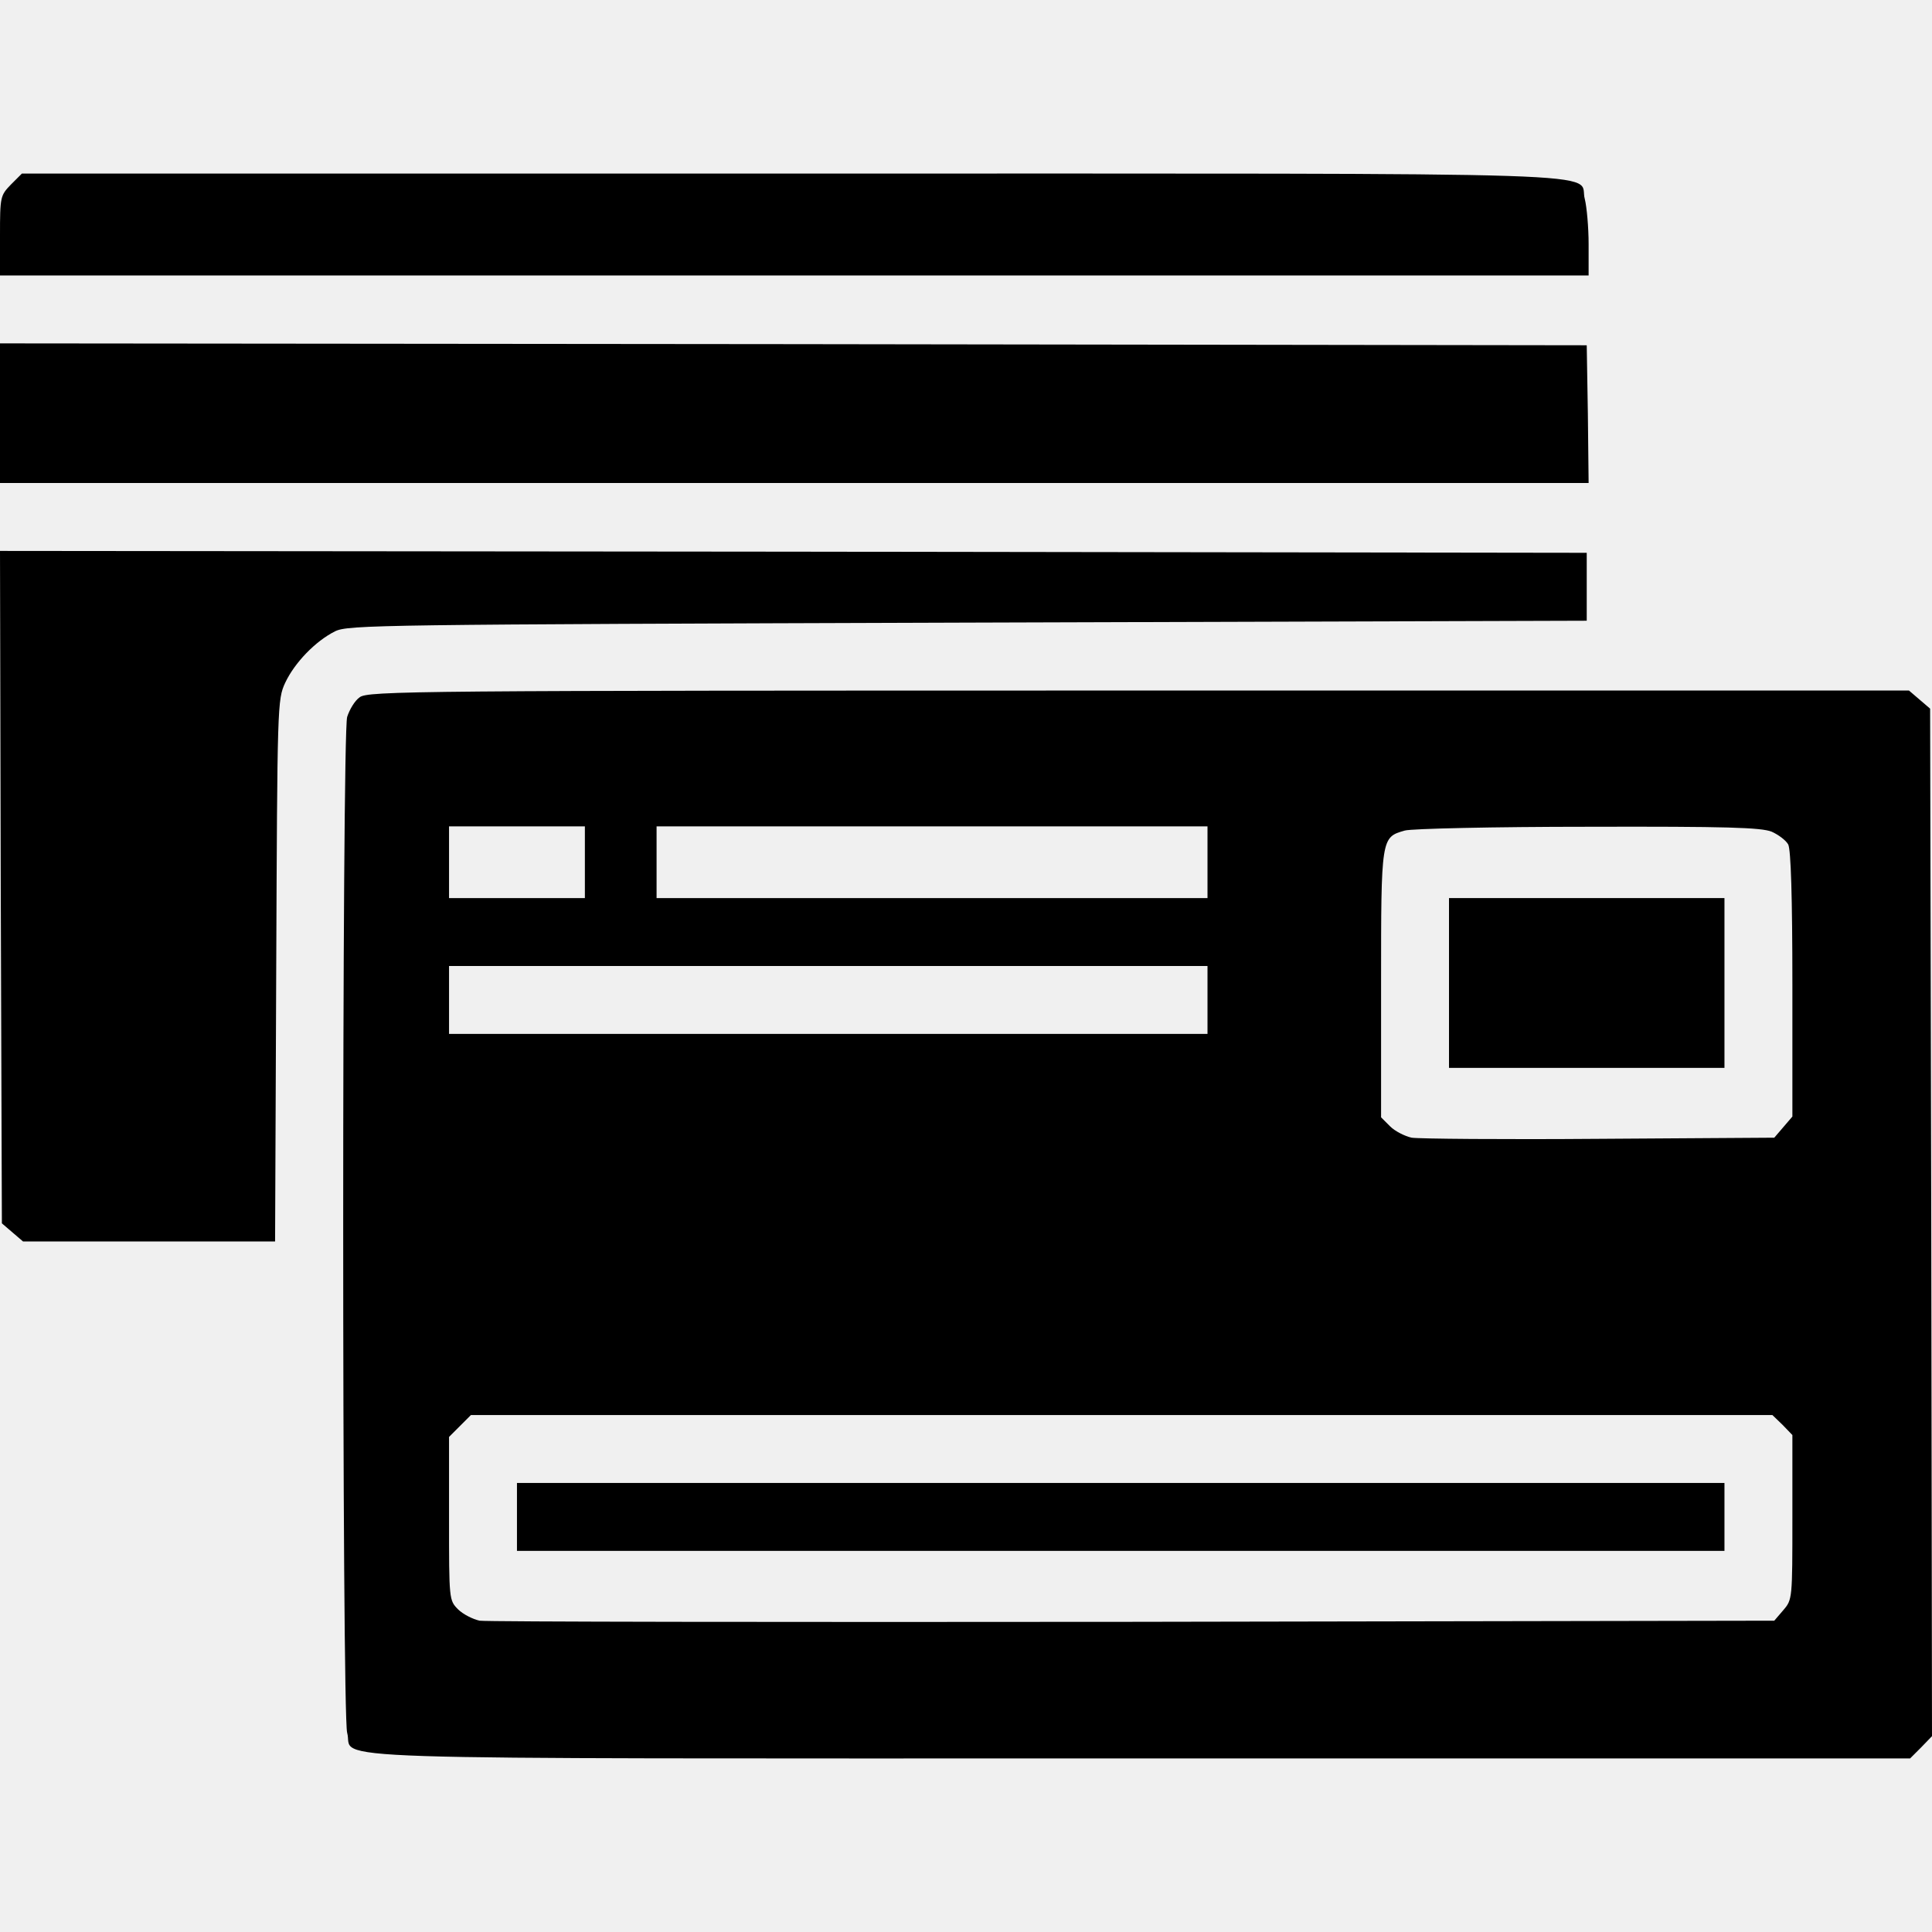
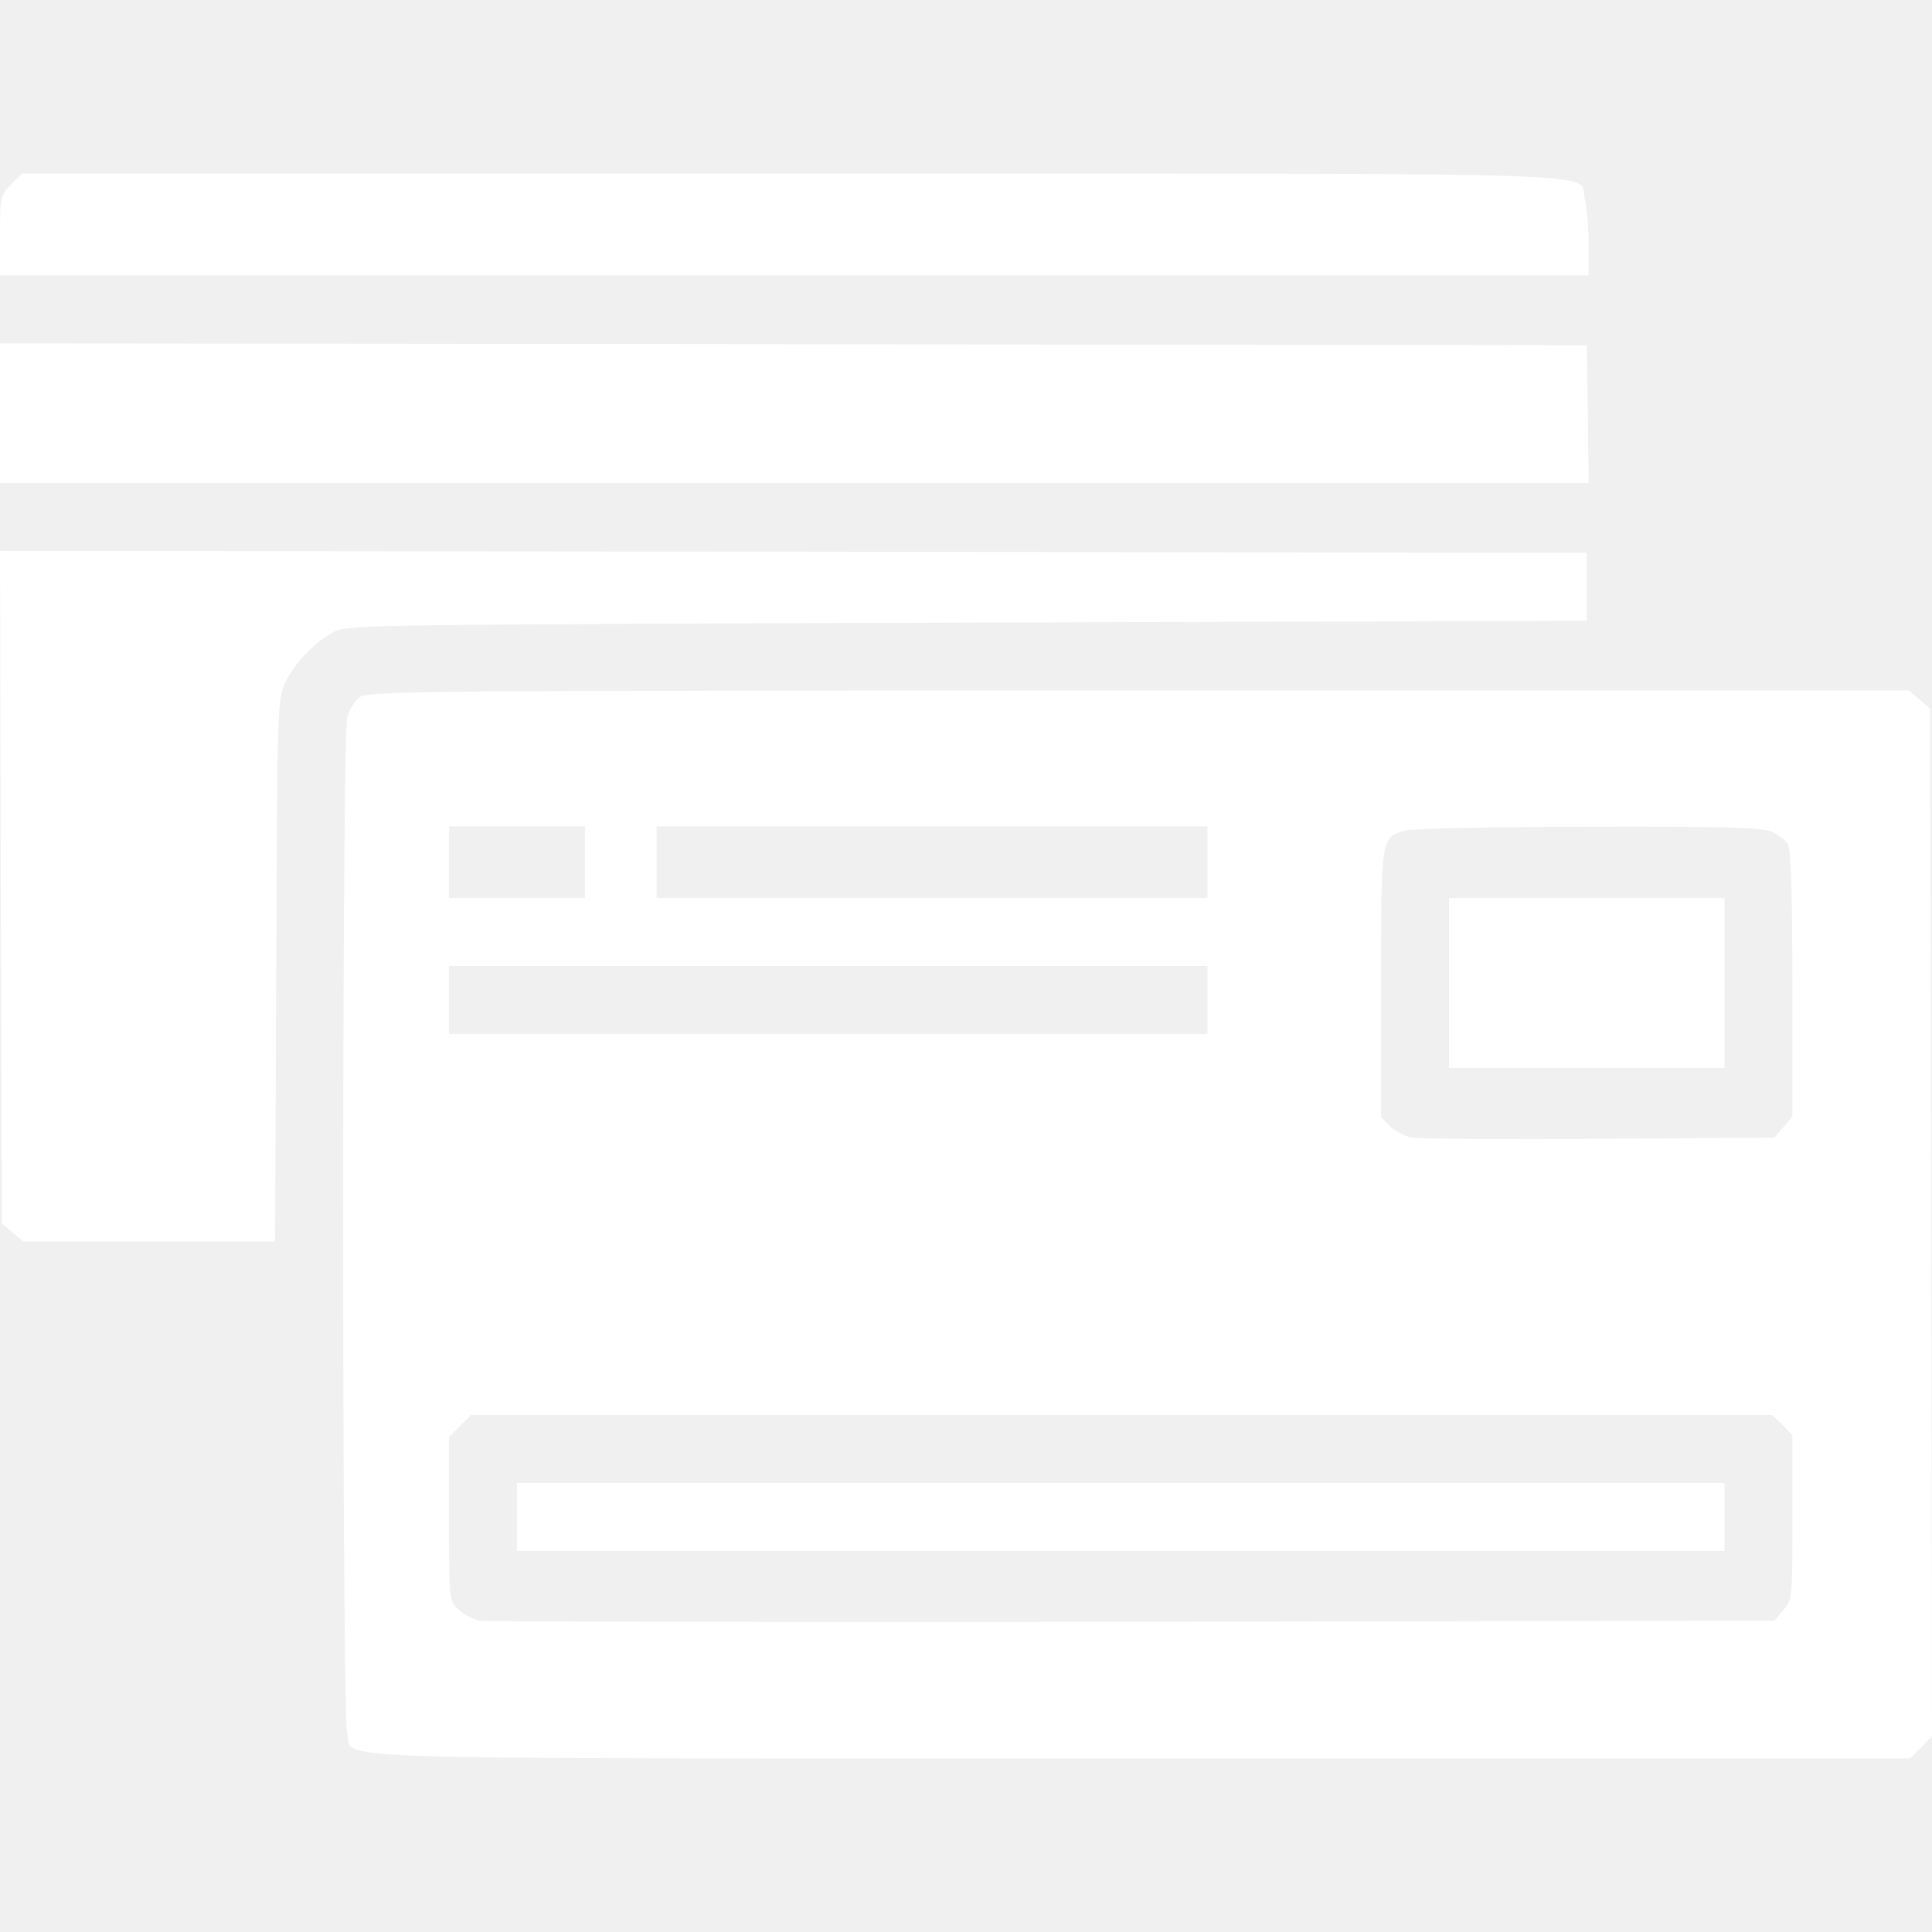
<svg xmlns="http://www.w3.org/2000/svg" version="1.0" width="512pt" height="512pt" viewBox="0 0 512 512" preserveAspectRatio="xMidYMid meet">
-   <g transform="translate(0,512) scale(0.1,-0.1)" fill="#000000" stroke="none">
+   <g transform="translate(0,512) scale(0.1,-0.1)" fill="#FFFFFF" stroke="none">
    <path d="M29 4631 c-28 -29 -29 -32 -29 -135 l0 -106 2105 0 2105 0 0 83 c0 45 -5 99 -10 119 -21 74 172 68 -2098 68 l-2044 0 -29 -29z" />
    <path d="M0 4025 l0 -185 2105 0 2105 0 -2 183 -3 182 -2102 3 -2103 2 0 -185z" />
    <path d="M2 2769 l3 -891 28 -24 28 -24 334 0 334 0 3 718 c3 706 3 718 24 763 25 53 80 110 132 136 35 17 113 18 1677 23 l1640 5 0 90 0 90 -2103 3 -2102 2 2 -891z" />
    <path d="M953 3272 c-13 -9 -27 -33 -33 -52 -14 -49 -14 -2642 0 -2692 21 -74 -172 -68 2098 -68 l2044 0 29 29 29 30 -2 1361 -3 1362 -28 24 -28 24 -2042 0 c-1921 0 -2043 -1 -2064 -18z m597 -437 l0 -95 -180 0 -180 0 0 95 0 95 180 0 180 0 0 -95z m1650 0 l0 -95 -730 0 -730 0 0 95 0 95 730 0 730 0 0 -95z m1495 81 c18 -8 38 -23 44 -34 7 -14 11 -139 11 -371 l0 -350 -24 -28 -24 -28 -464 -3 c-254 -2 -478 0 -497 3 -18 4 -44 17 -57 30 l-24 24 0 353 c0 390 0 389 63 407 18 5 236 10 485 10 369 1 459 -2 487 -13z m-1495 -446 l0 -90 -1005 0 -1005 0 0 90 0 90 1005 0 1005 0 0 -90z m1524 -1126 l26 -27 0 -218 c0 -216 0 -218 -24 -246 l-24 -28 -1699 -3 c-934 -1 -1713 0 -1732 3 -18 4 -44 17 -57 30 -24 24 -24 26 -24 240 l0 217 29 29 29 29 1725 0 1724 0 27 -26z" />
    <path d="M3840 2515 l0 -225 365 0 365 0 0 225 0 225 -365 0 -365 0 0 -225z" />
    <path d="M1370 1100 l0 -90 1600 0 1600 0 0 90 0 90 -1600 0 -1600 0 0 -90z" />
  </g>
</svg>
